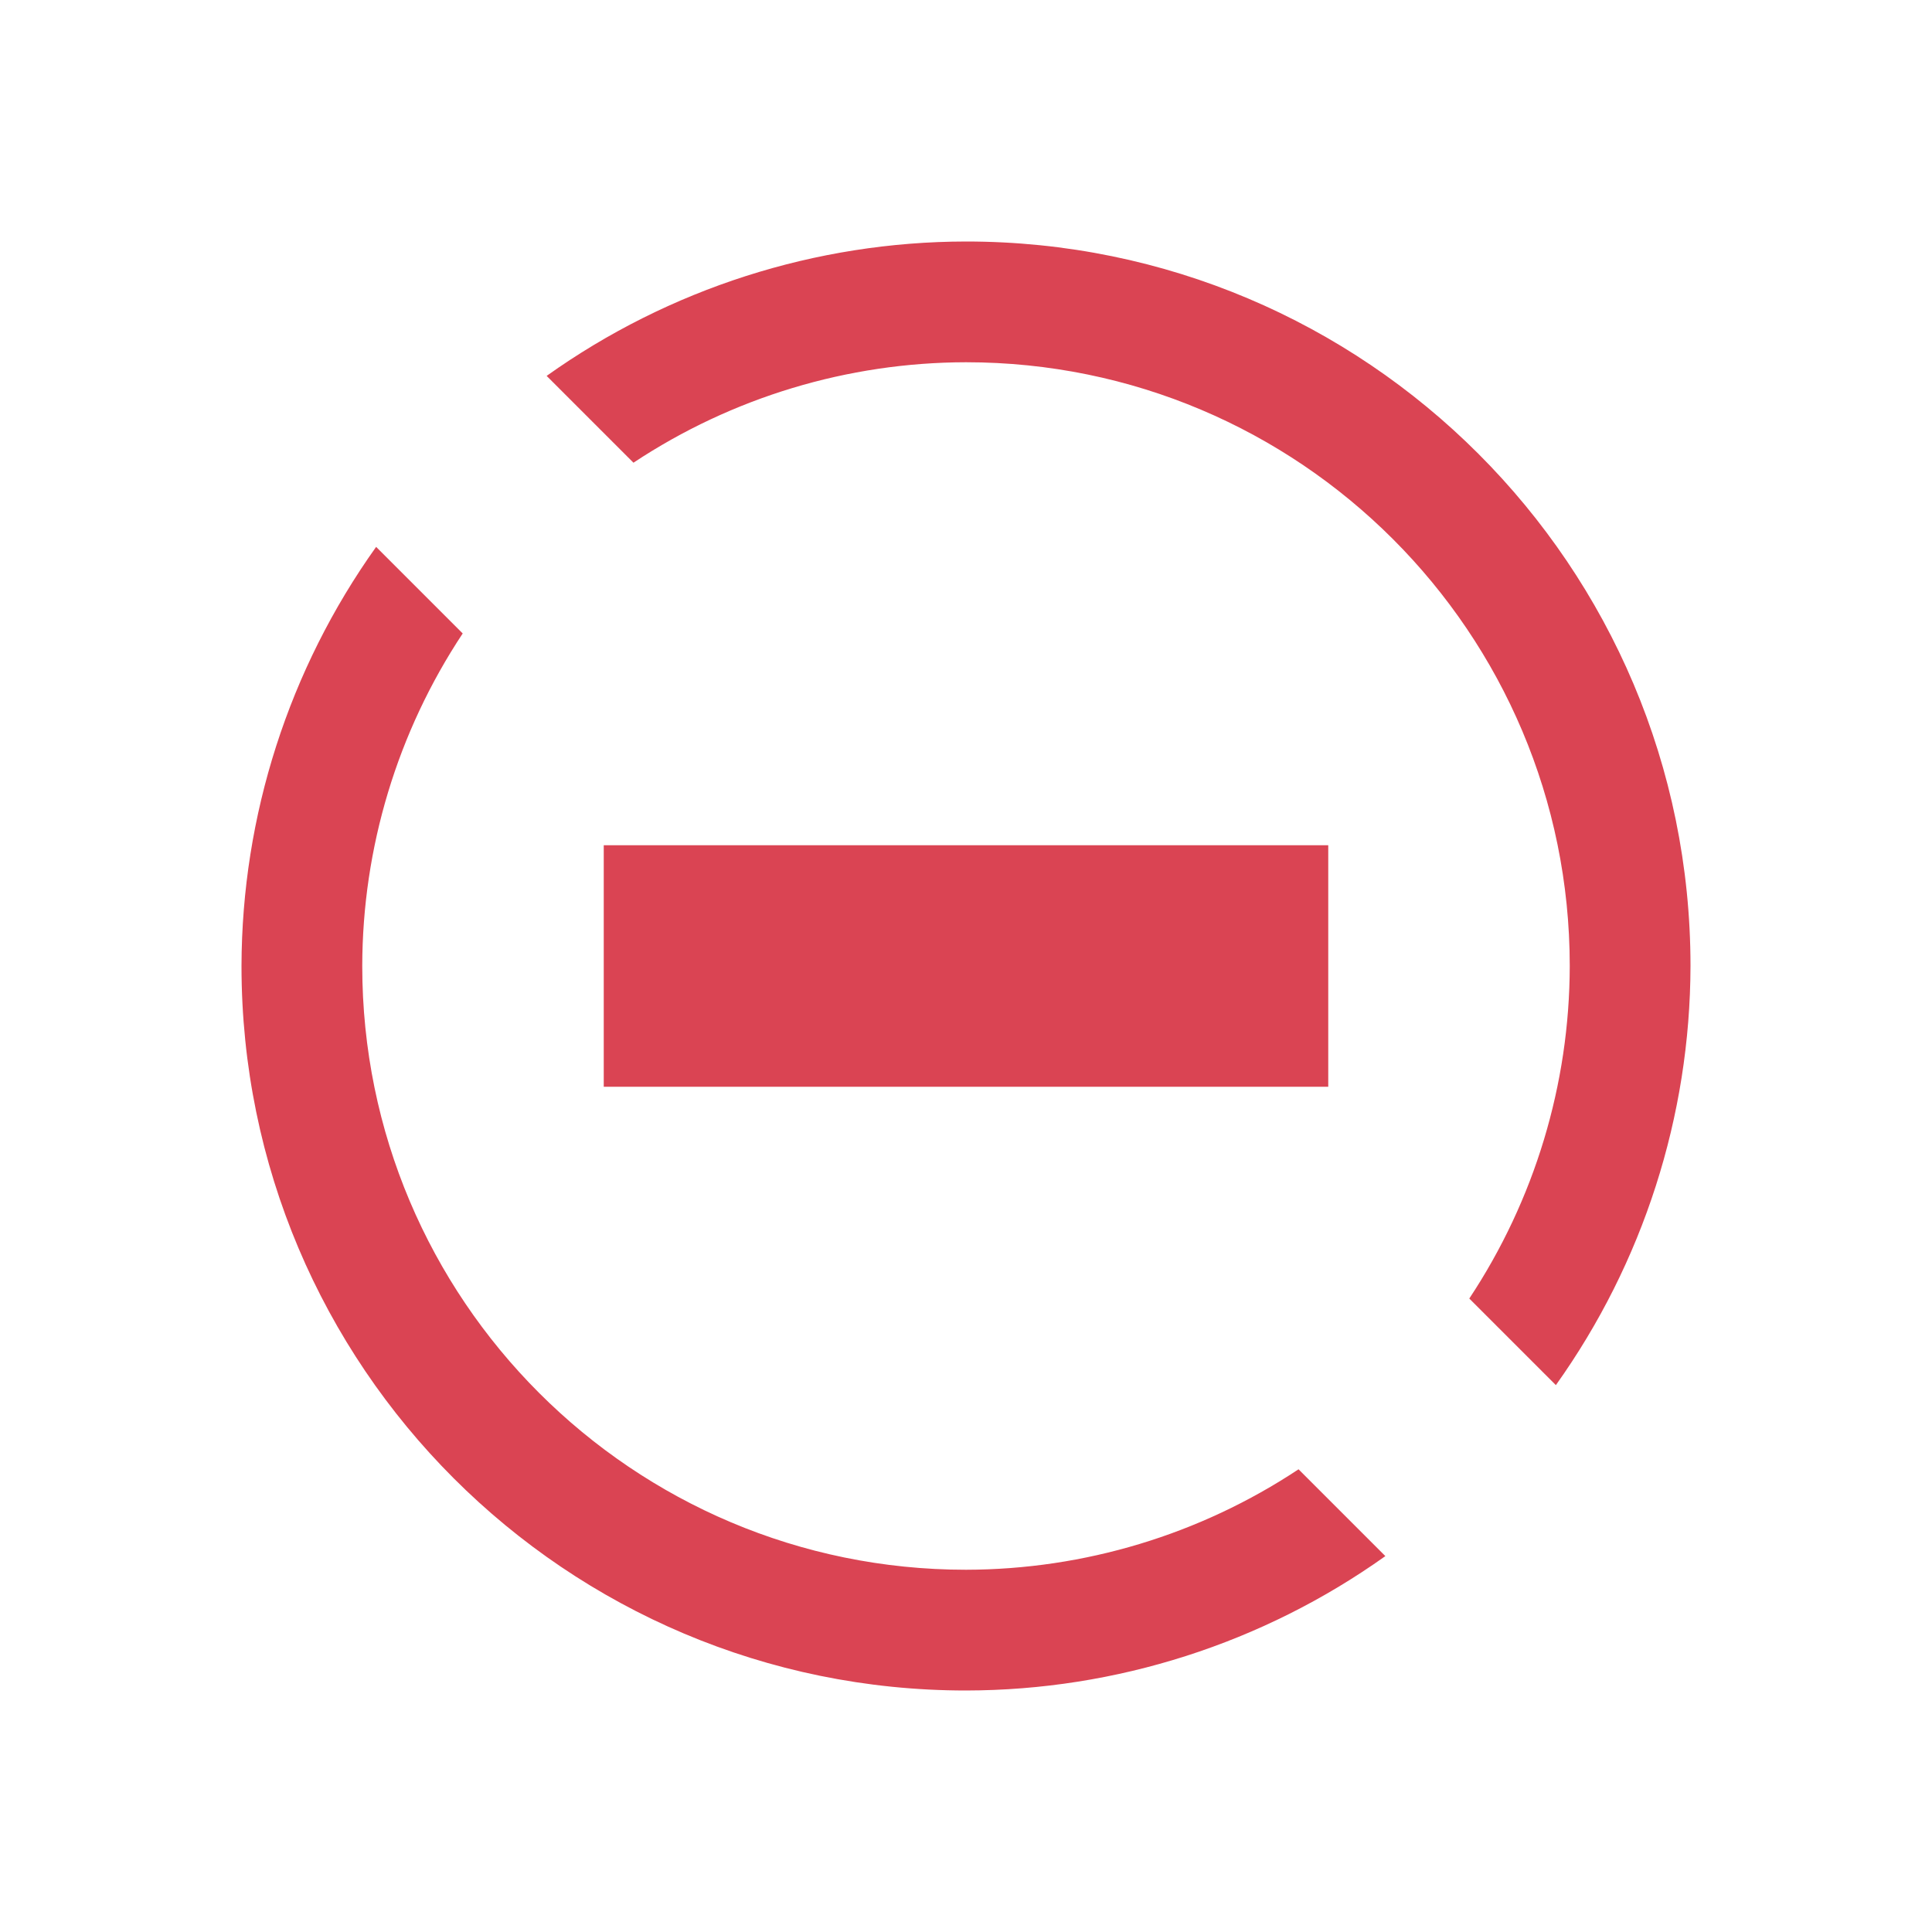
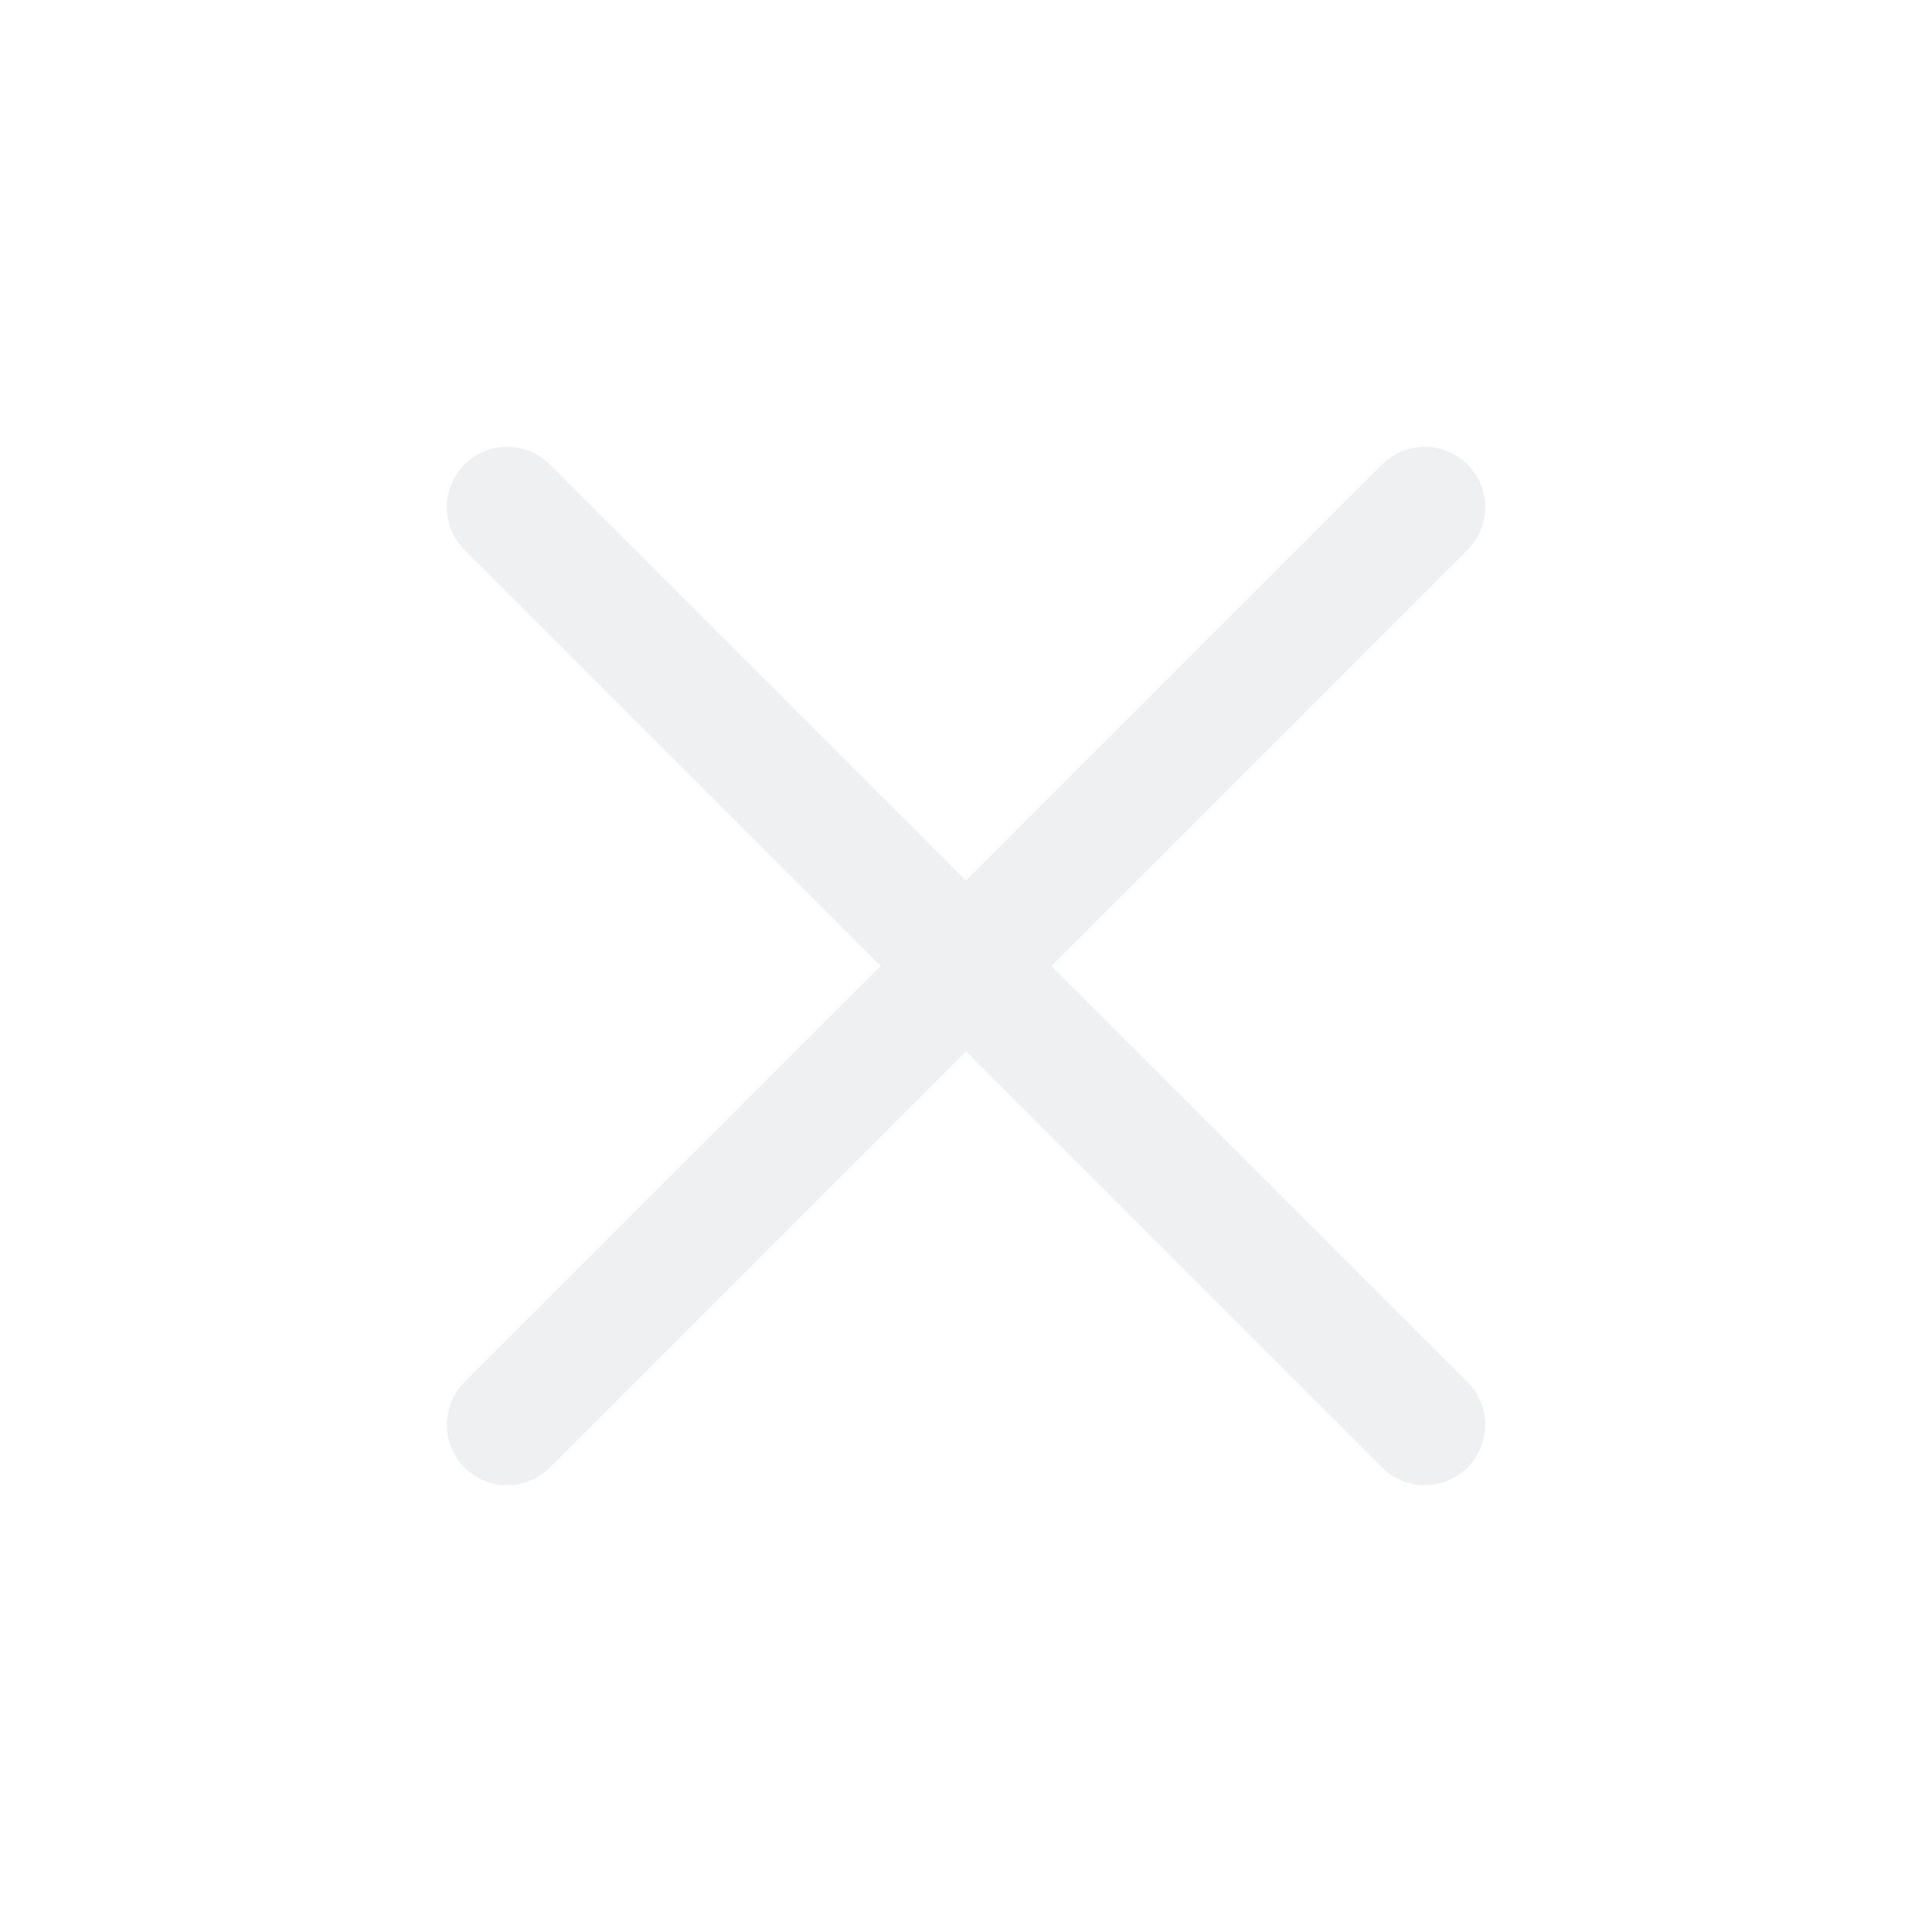
- <svg xmlns="http://www.w3.org/2000/svg" viewBox="0 0 16 16">
-   <defs id="defs3051">
-     <style type="text/css" id="current-color-scheme">
-       .ColorScheme-Text {
-         color:#eff0f1;
-       }
-       .ColorScheme-NegativeText {
-         color:#da4453;
-       }
-       </style>
-   </defs>
-   <path style="fill:currentColor;fill-opacity:1;stroke:none" class="ColorScheme-NegativeText" d="M 8 2 A 6 6 0 0 0 4.527 3.113 L 5.246 3.832 A 5 5 0 0 1 8 3 A 5 5 0 0 1 13 8 A 5 5 0 0 1 12.168 10.754 L 12.885 11.471 A 6 6 0 0 0 14 8 A 6 6 0 0 0 8 2 z M 3.115 4.529 A 6 6 0 0 0 2 8 A 6 6 0 0 0 8 14 A 6 6 0 0 0 11.473 12.887 L 10.754 12.168 A 5 5 0 0 1 8 13 A 5 5 0 0 1 3 8 A 5 5 0 0 1 3.832 5.246 L 3.115 4.529 z M 5 7 L 5 9 L 11 9 L 11 7 L 5 7 z " />
+ <svg xmlns="http://www.w3.org/2000/svg" height="16" viewBox="0 0 16 16" width="16">
+   <g fill="none" stroke="#eff0f1" stroke-width="1" stroke-linecap="round">
+     <path d="m 4.2 4.2 l 7.6 7.6 m -7.6 0 l 7.6 -7.6" />
+   </g>
</svg>
